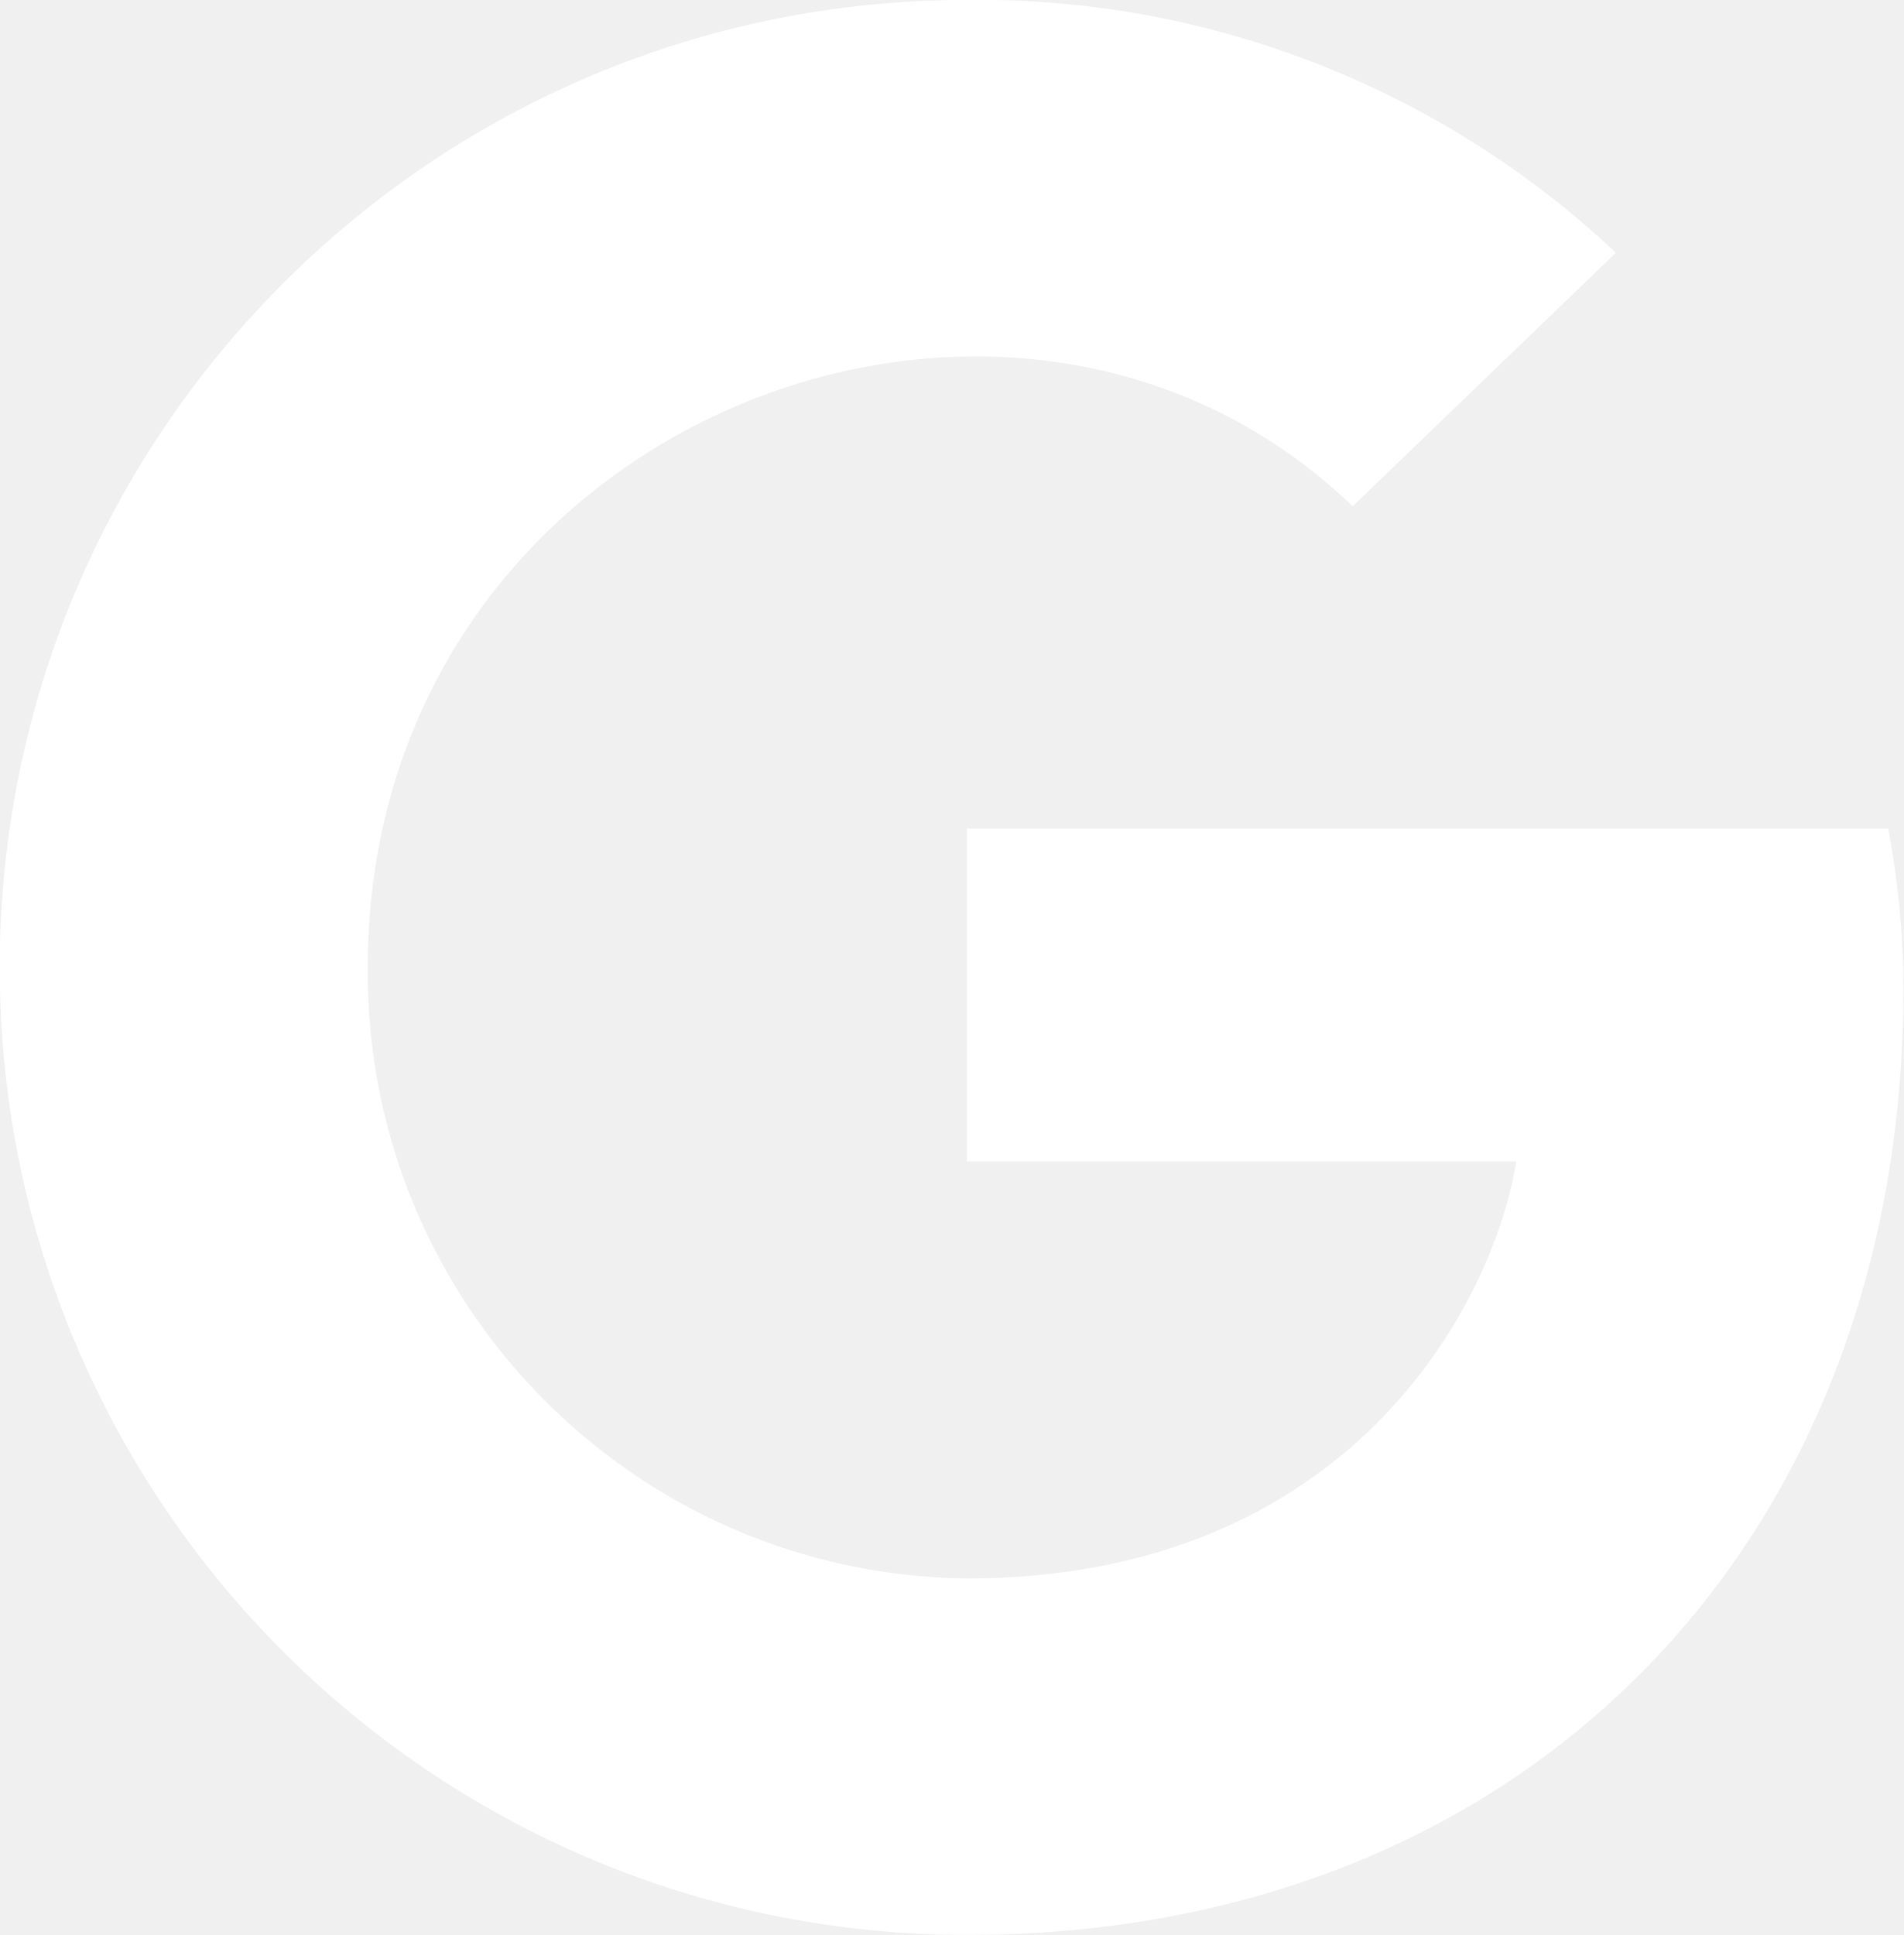
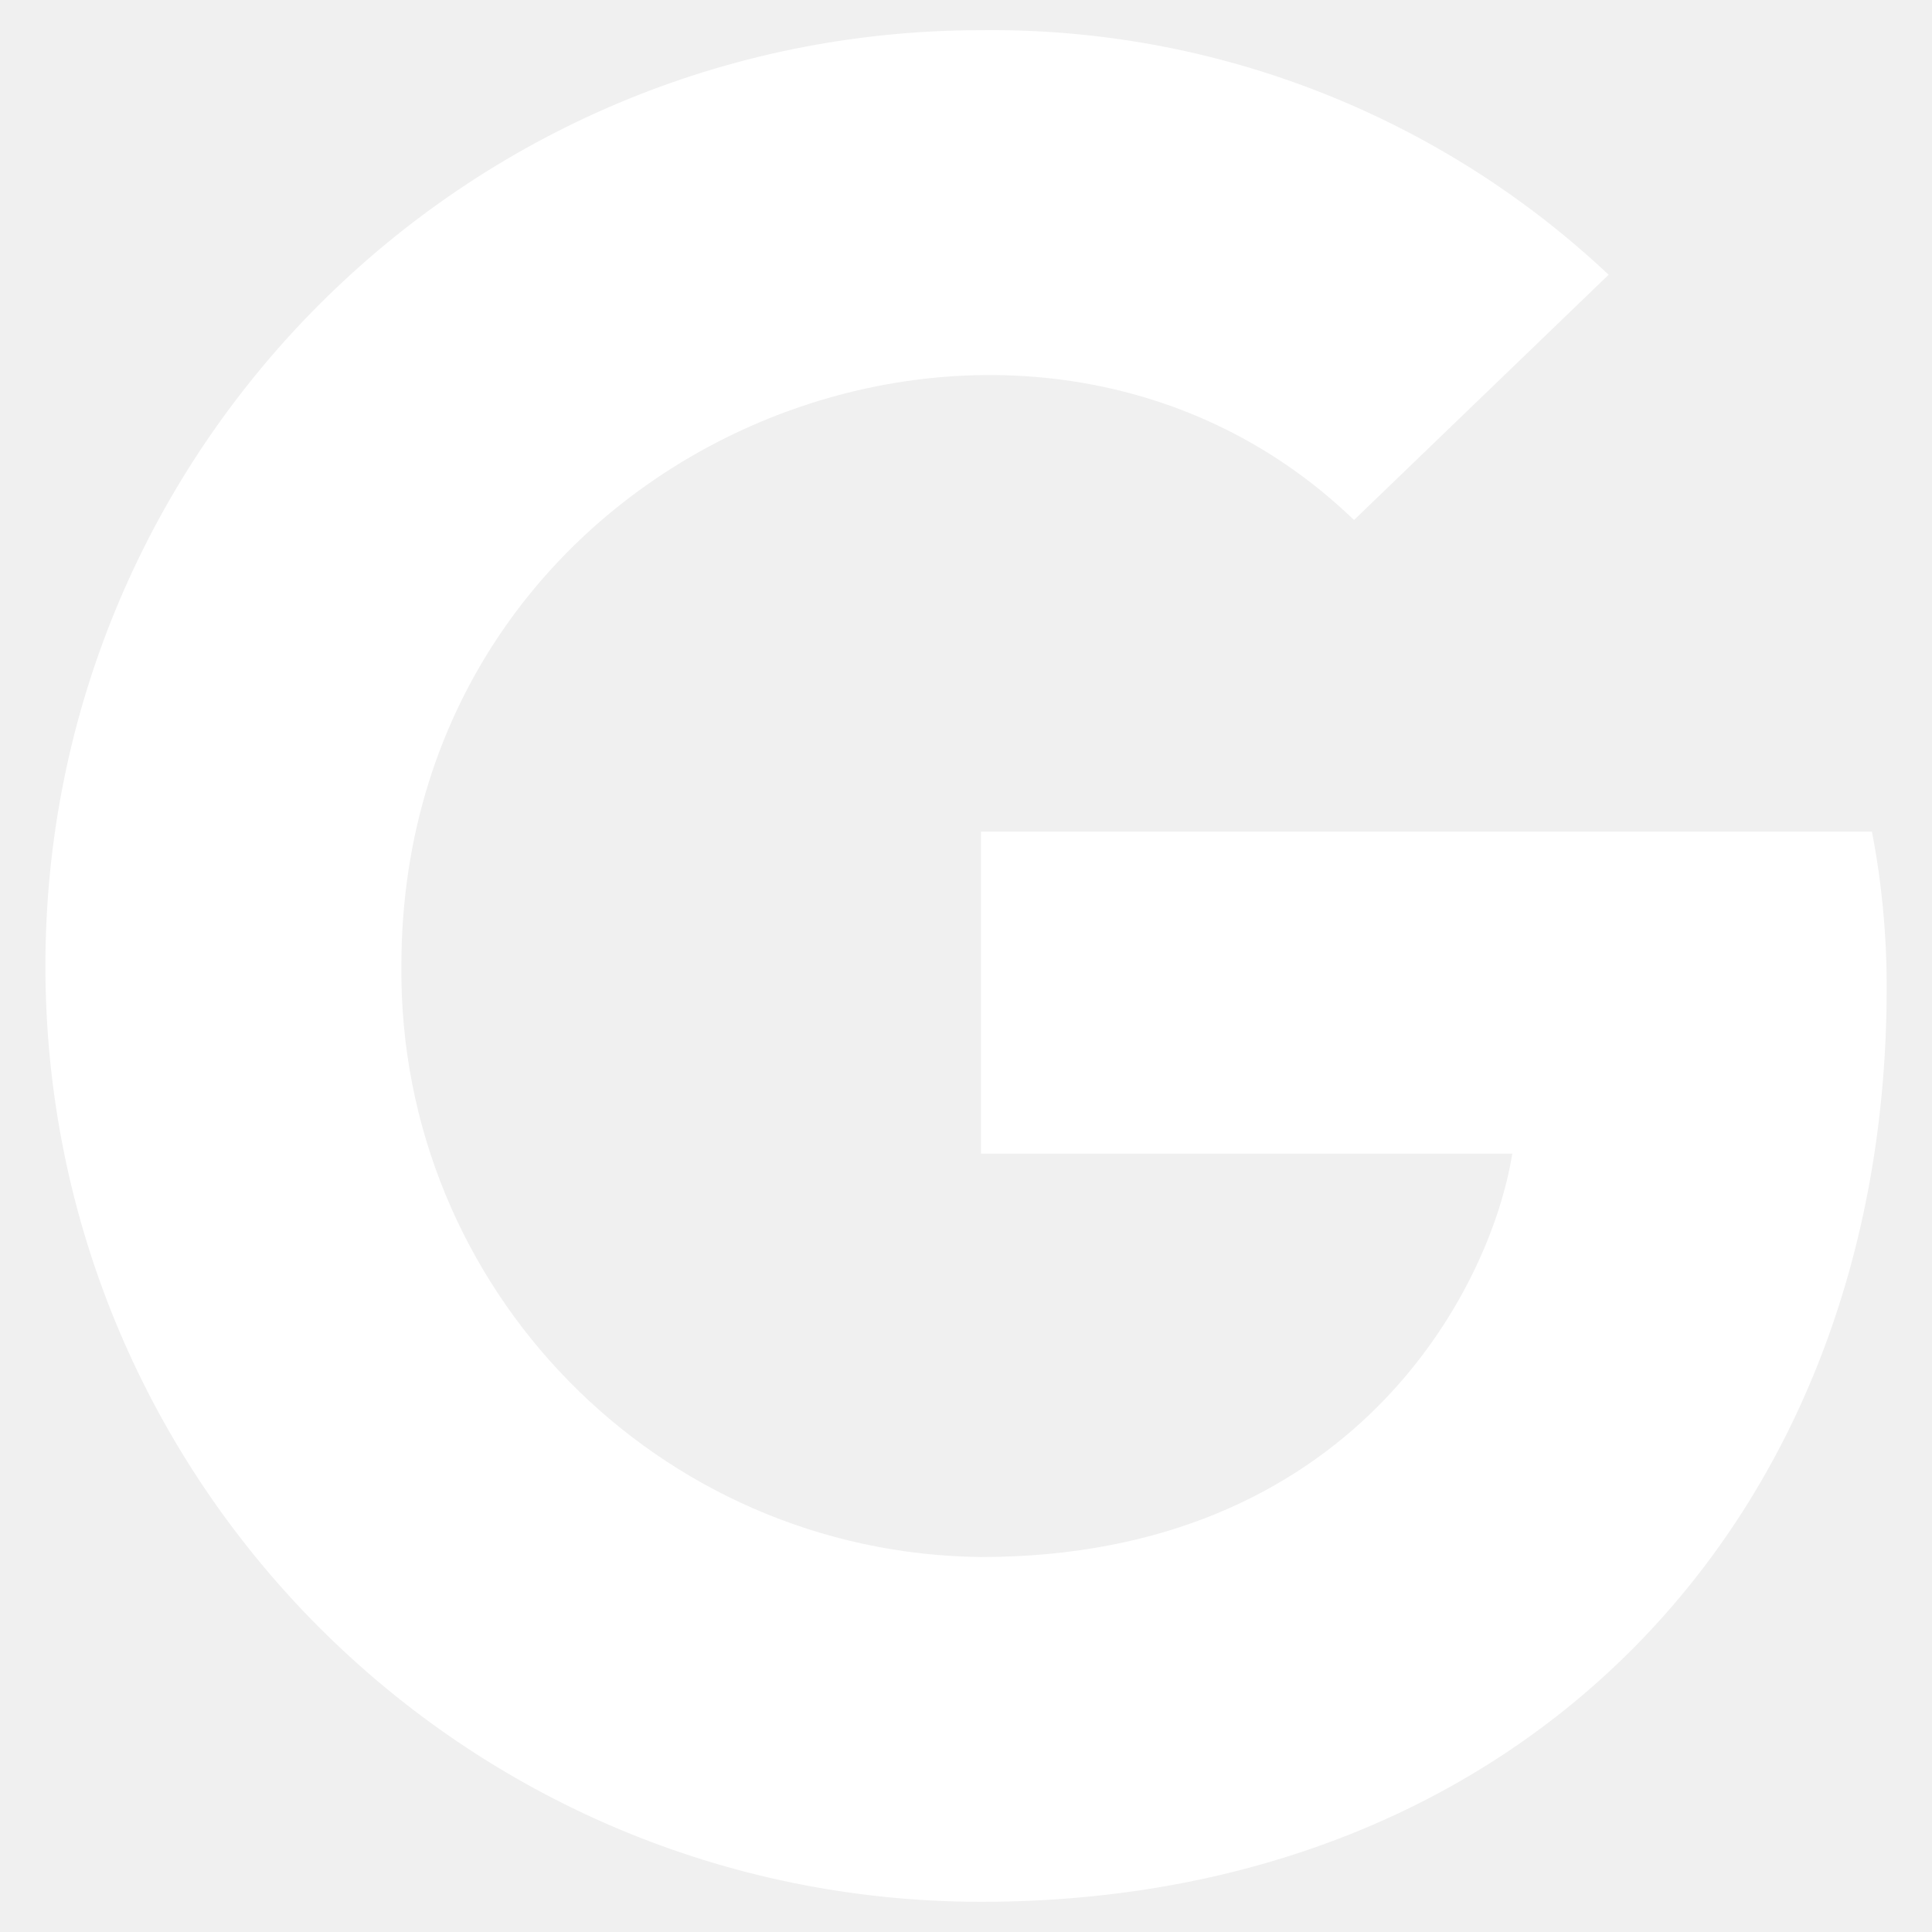
- <svg xmlns="http://www.w3.org/2000/svg" width="22.87" height="23.25" viewBox="0 0 22.87 23.25">
-   <path id="Icon_awesome-google" data-name="Icon awesome-google" d="M22.87,12.459c0,6.633-4.541,11.353-11.248,11.353a11.625,11.625,0,0,1,0-23.25A11.176,11.176,0,0,1,19.416,3.6L16.253,6.647C12.115,2.653,4.419,5.653,4.419,12.188a7.281,7.281,0,0,0,7.2,7.341c4.6,0,6.327-3.3,6.6-5.011h-6.6v-4H22.687A10.193,10.193,0,0,1,22.87,12.459Z" transform="translate(0 -0.563)" fill="#fff" />
+ <svg xmlns="http://www.w3.org/2000/svg" width="24" height="24" viewBox="0 0 24 24">
+   <g id="icon_google" transform="translate(-1601 -1182)">
+     <path id="Icon_awesome-google" data-name="Icon awesome-google" d="M22.87,12.459c0,6.633-4.541,11.353-11.248,11.353a11.625,11.625,0,1,1,0-23.25A11.176,11.176,0,0,1,19.416,3.6L16.253,6.647C12.115,2.653,4.419,5.653,4.419,12.188a7.281,7.281,0,0,0,7.2,7.341c4.6,0,6.327-3.3,6.6-5.011h-6.6v-4H22.687a10.193,10.193,0,0,1,.183,1.941Z" transform="translate(1601.567 1181.813)" fill="#fff" />
+     <rect id="Rectangle_56" data-name="Rectangle 56" width="24" height="24" transform="translate(1601 1182)" fill="rgba(255,255,255,0)" />
+   </g>
</svg>
